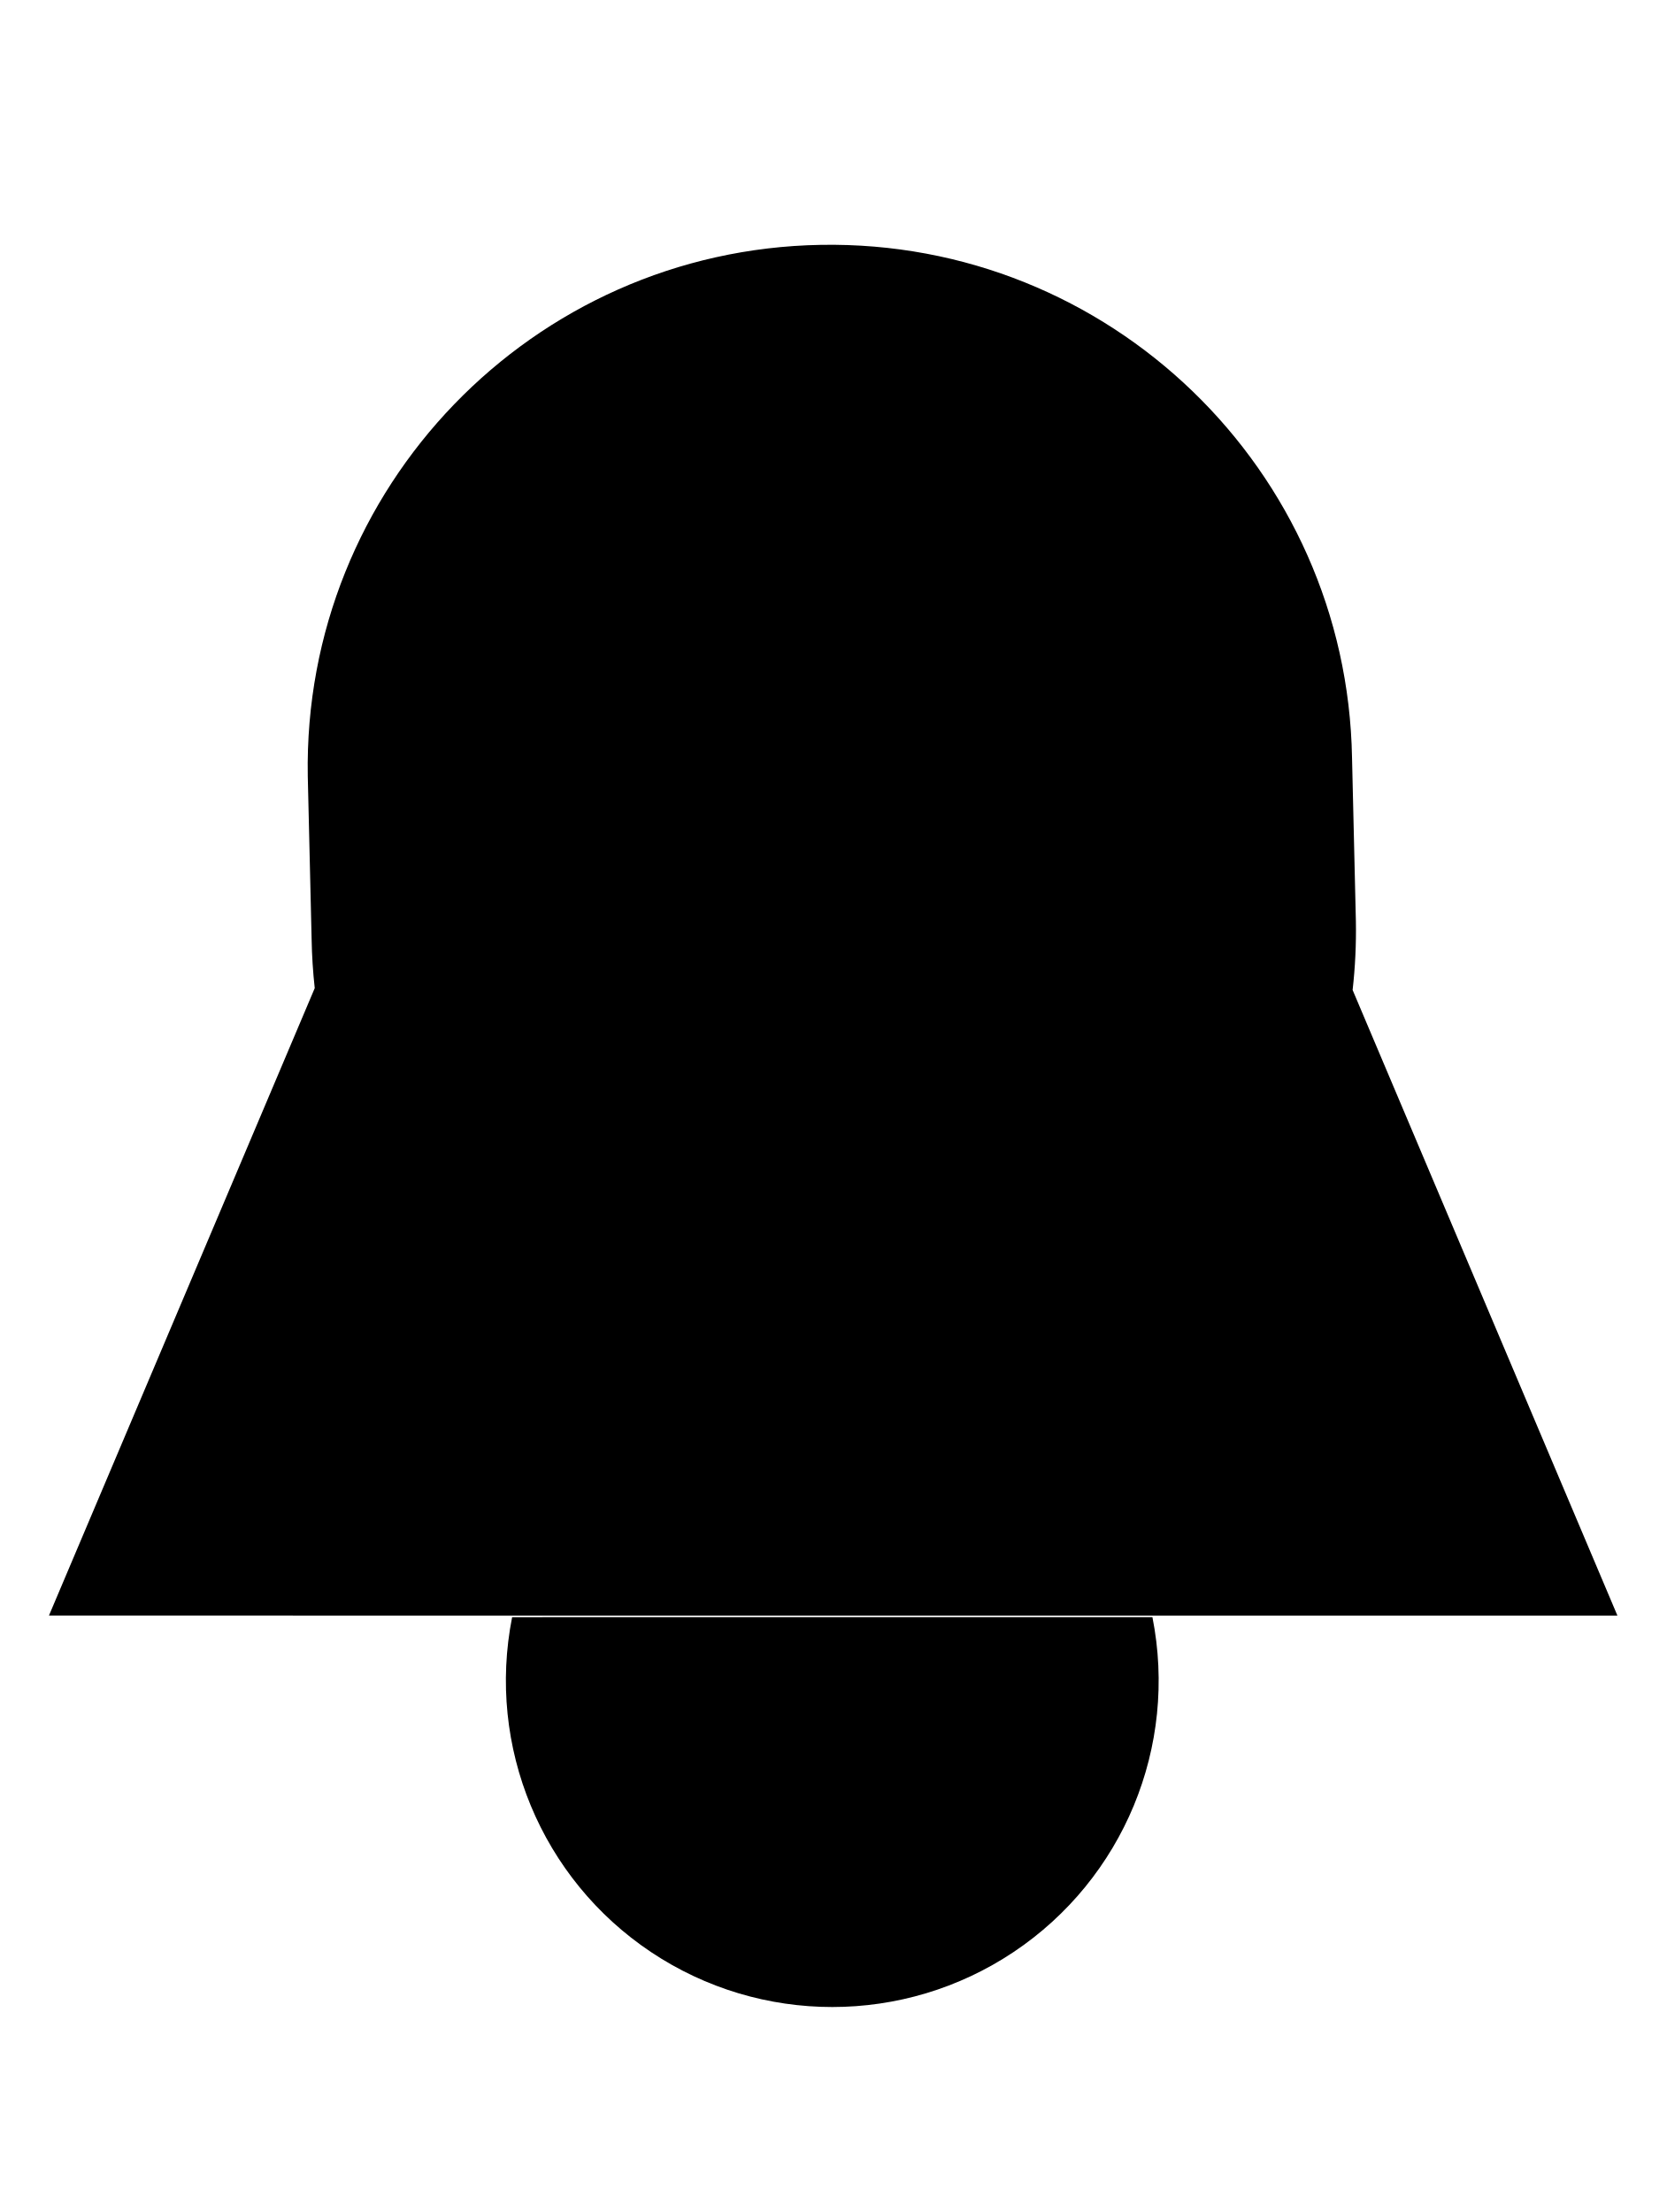
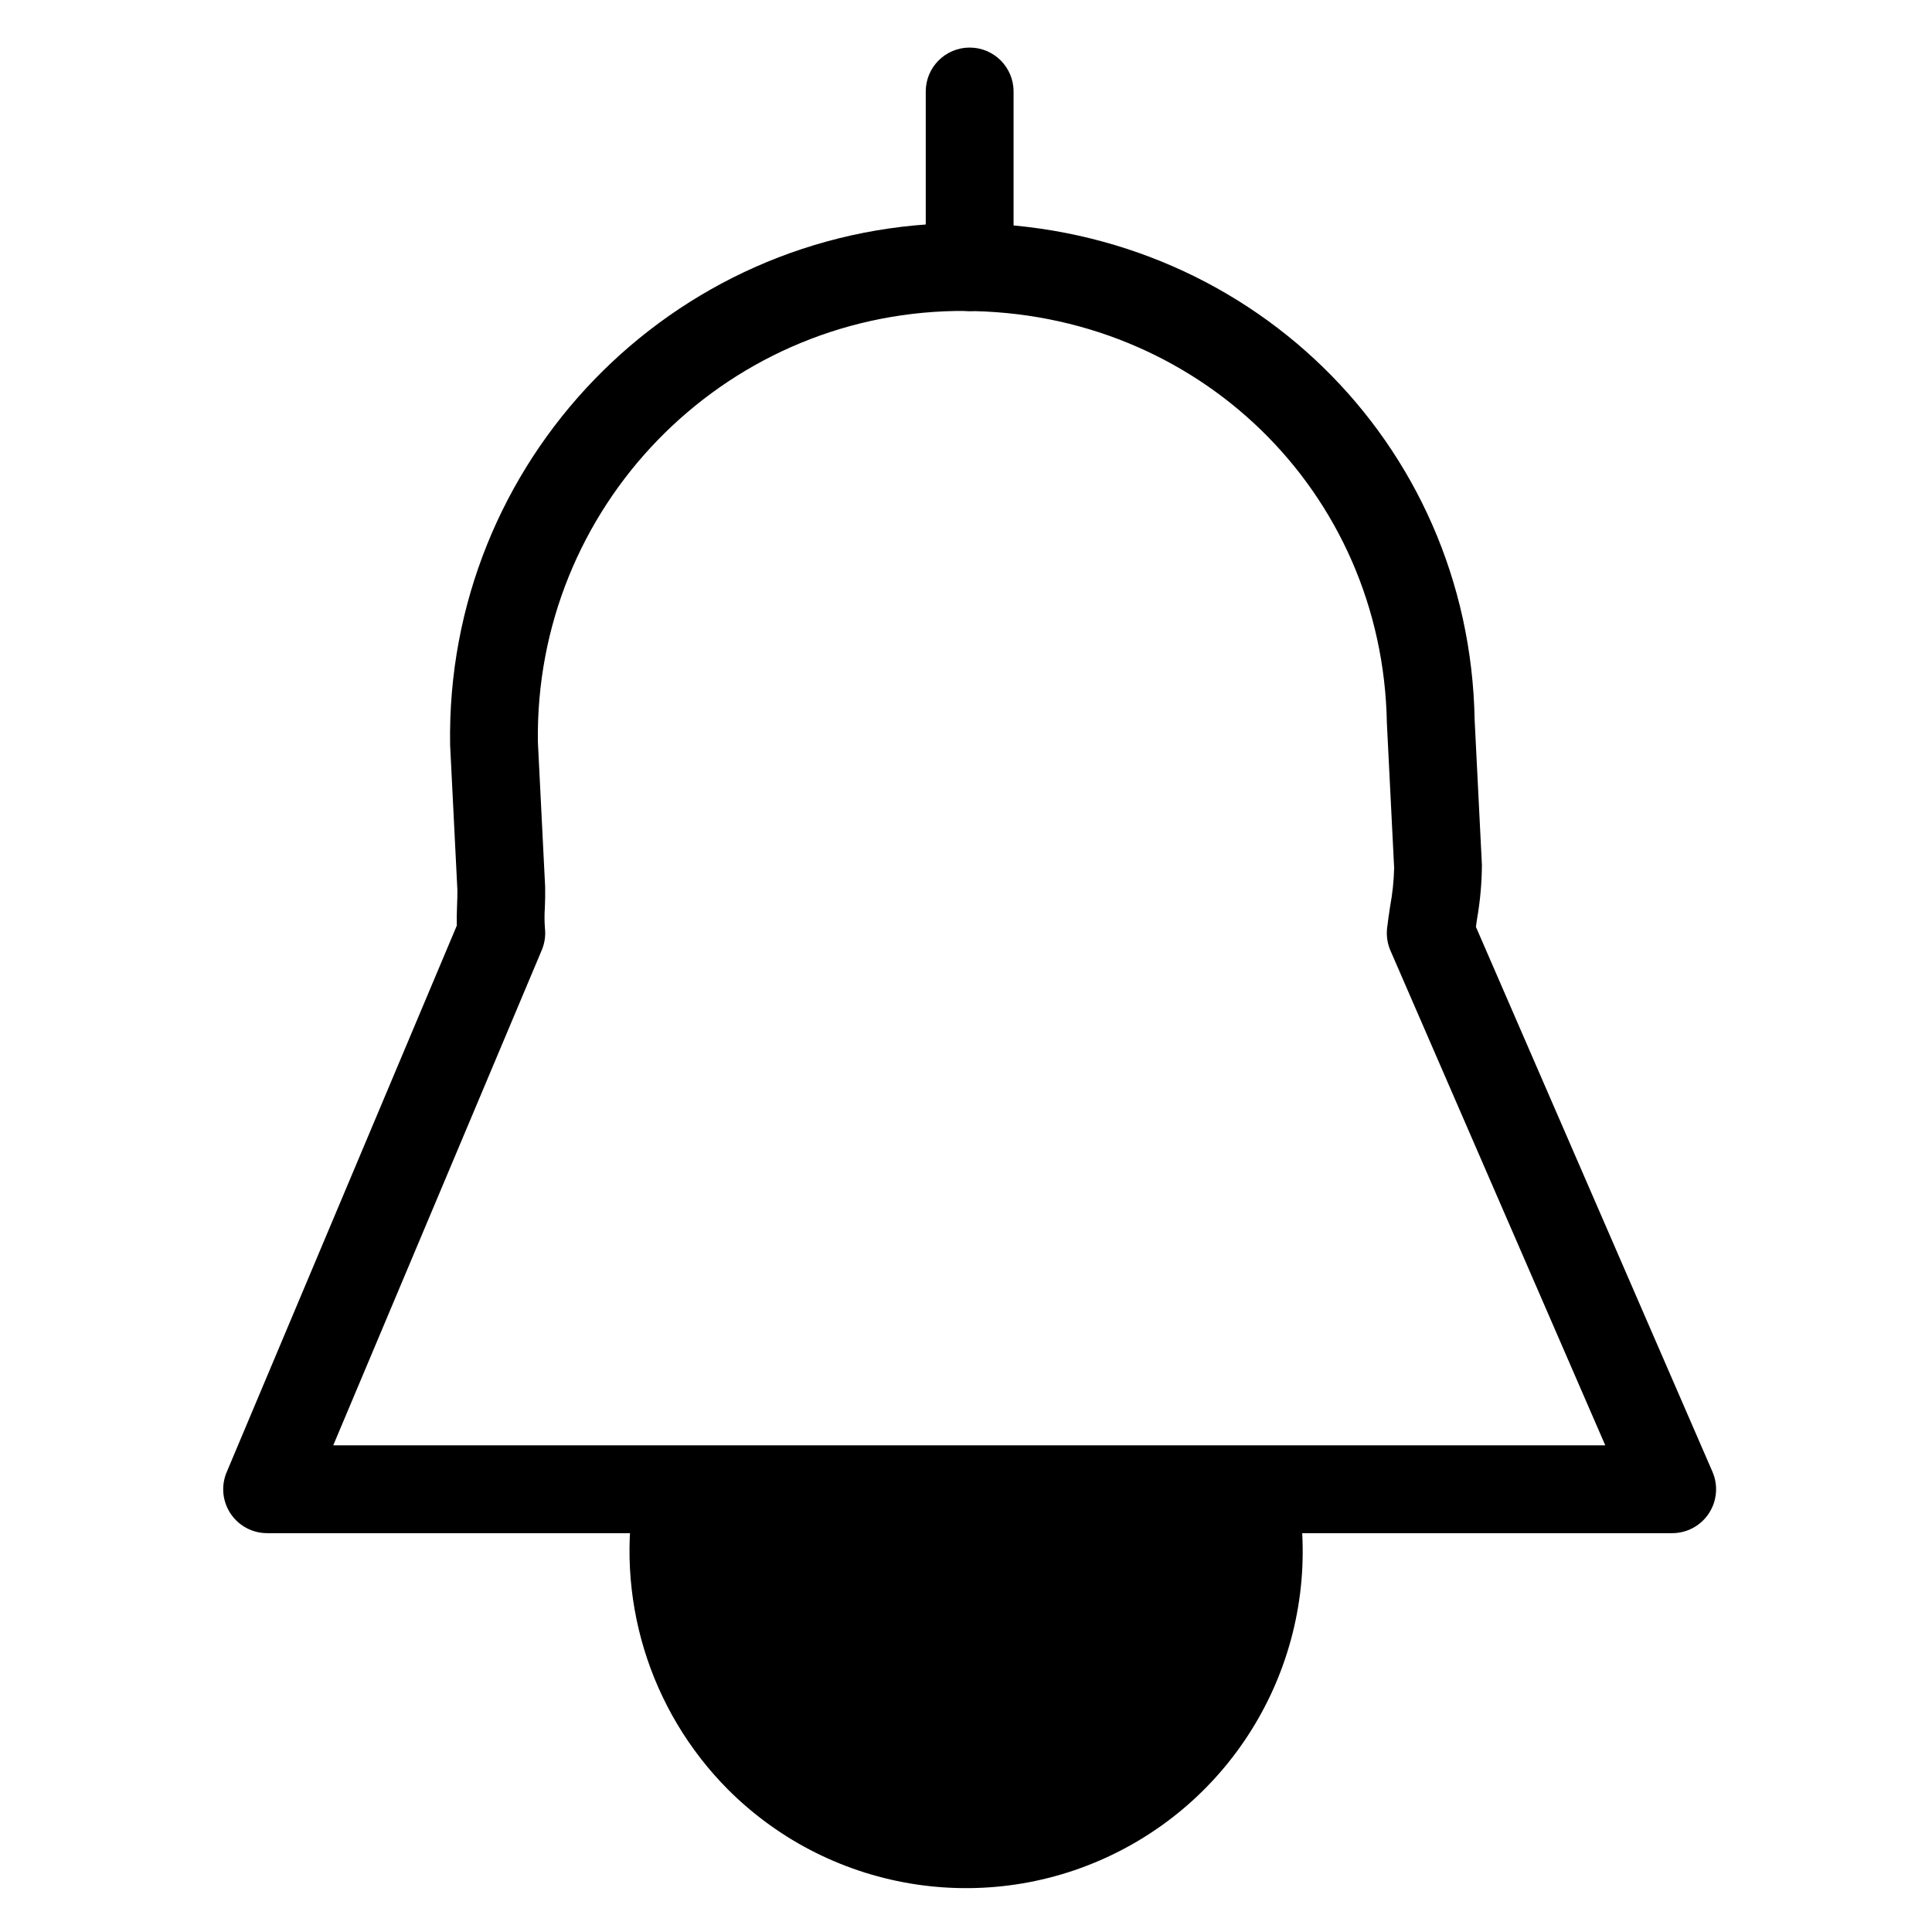
- <svg viewBox="0 0 204.2 271.1">
-   <path d="M141.235 198.189a40 40 0 1 1-78.47.007M6 198l32.573-76.894q-.327-2.955-.382-5.991l-.472-20a64 64 0 0 1 127.981-2.23l.471 20a64.578 64.578 0 0 1-.4 8.446l32.453 76.673Zm96-168V6" />
+ <svg viewBox="0 0 264 264">
+   <g clip-path="url(#clip-path)">
+     <path d="M171.235 204.19a40 40 0 1 1-78.47.007" />
+     <path d="M99.473 244.527a46.269 46.269 0 0 1-12.603-41.453 6 6 0 1 1 11.789 2.246 34 34 0 0 0 57.383 30.722 33.709 33.709 0 0 0 9.314-30.648 6 6 0 0 1 11.757-2.408 46 46 0 0 1-77.64 41.541Z" />
+     <path d="M228.5 209.5h-192a6 6 0 0 1-5.53-8.328l31.454-74.7c-.026-.957 0-1.919.036-2.887.024-.656.052-1.316.04-1.976l-.993-19.805A70.124 70.124 0 0 1 130.4 30.501l1.279-.011c38.489 0 69.16 29.828 69.825 67.905l.993 19.805a44.771 44.771 0 0 1-.673 7.424l-.145 1.033L234 201.111a6 6 0 0 1-5.5 8.39Zm-182.964-12h173.818L190 129.895a6 6 0 0 1-.458-3.069c.108-.945.259-1.956.416-2.993a32.814 32.814 0 0 0 .546-5.222l-.993-19.805c-.556-31.661-25.957-56.31-57.834-56.31l-1.077-.001a58.074 58.074 0 0 0-57.1 58.9l.993 19.805a46.655 46.655 0 0 1-.04 2.824 19.23 19.23 0 0 0 .011 2.817 6 6 0 0 1-.434 2.987Z" />
+     <path d="M132.5 42.5a6 6 0 0 1-6-6v-24a6 6 0 0 1 12 0v24a6 6 0 0 1-6 6Z" />
+   </g>
</svg>
